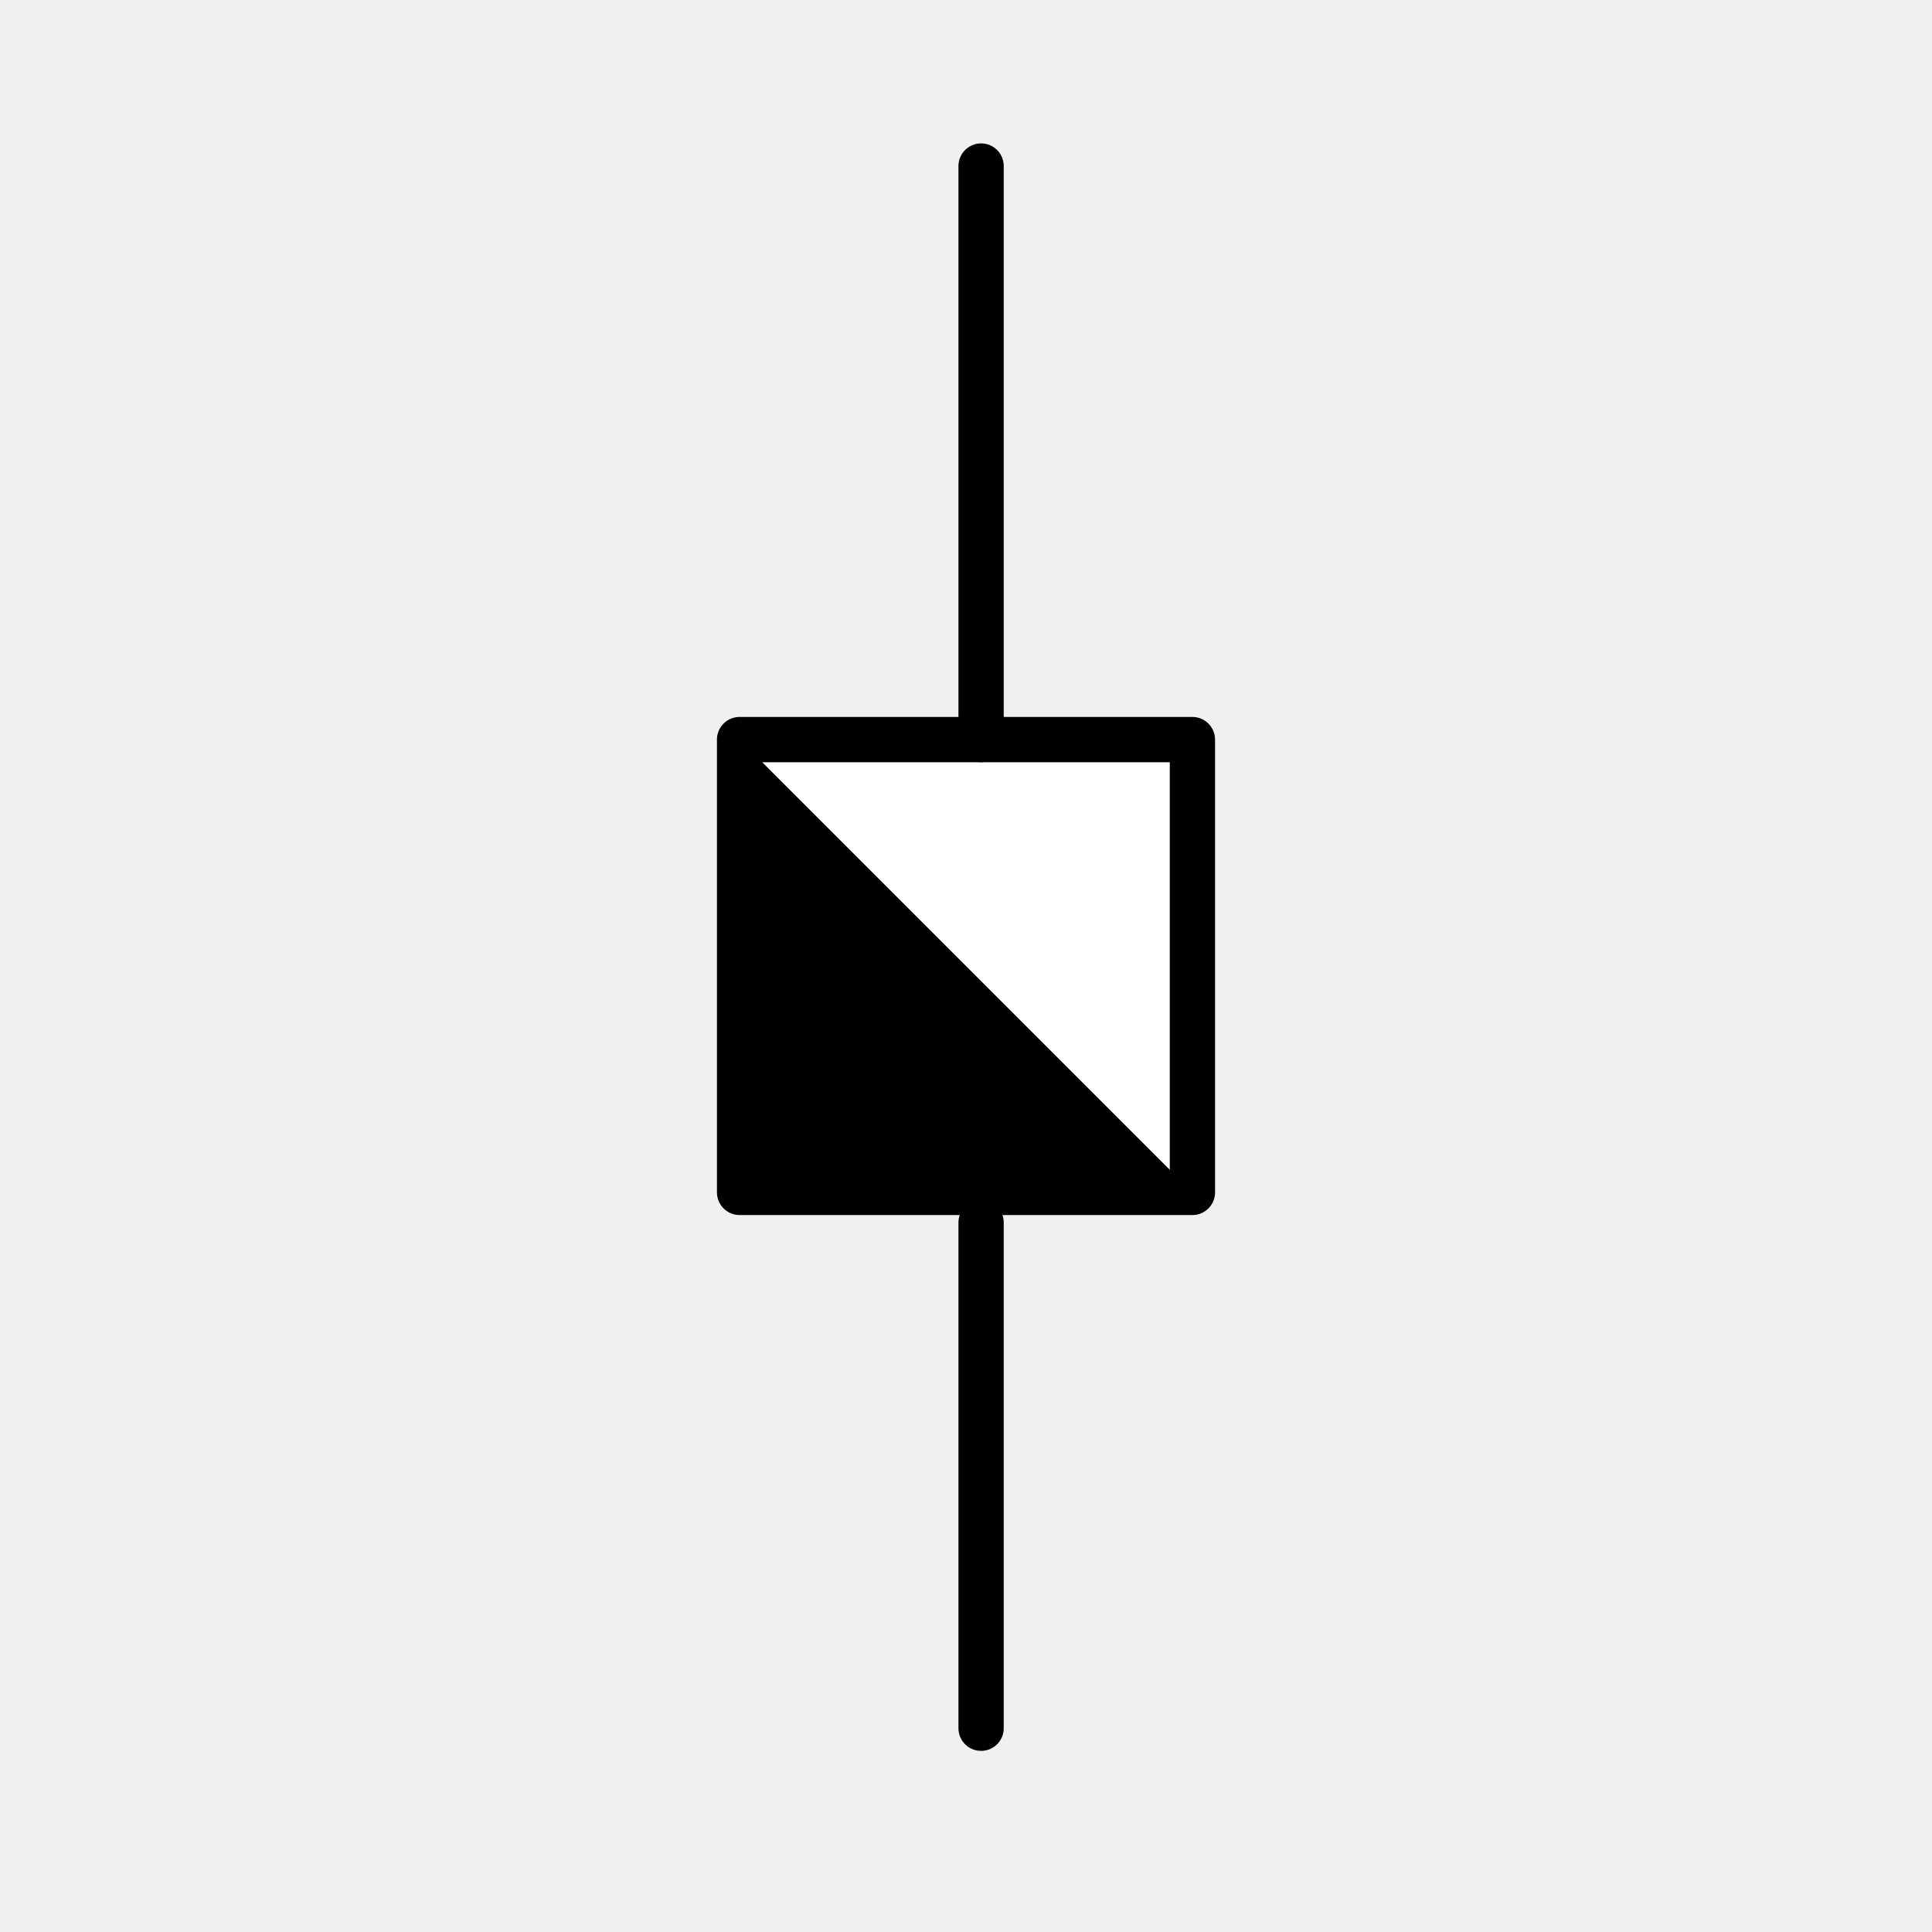
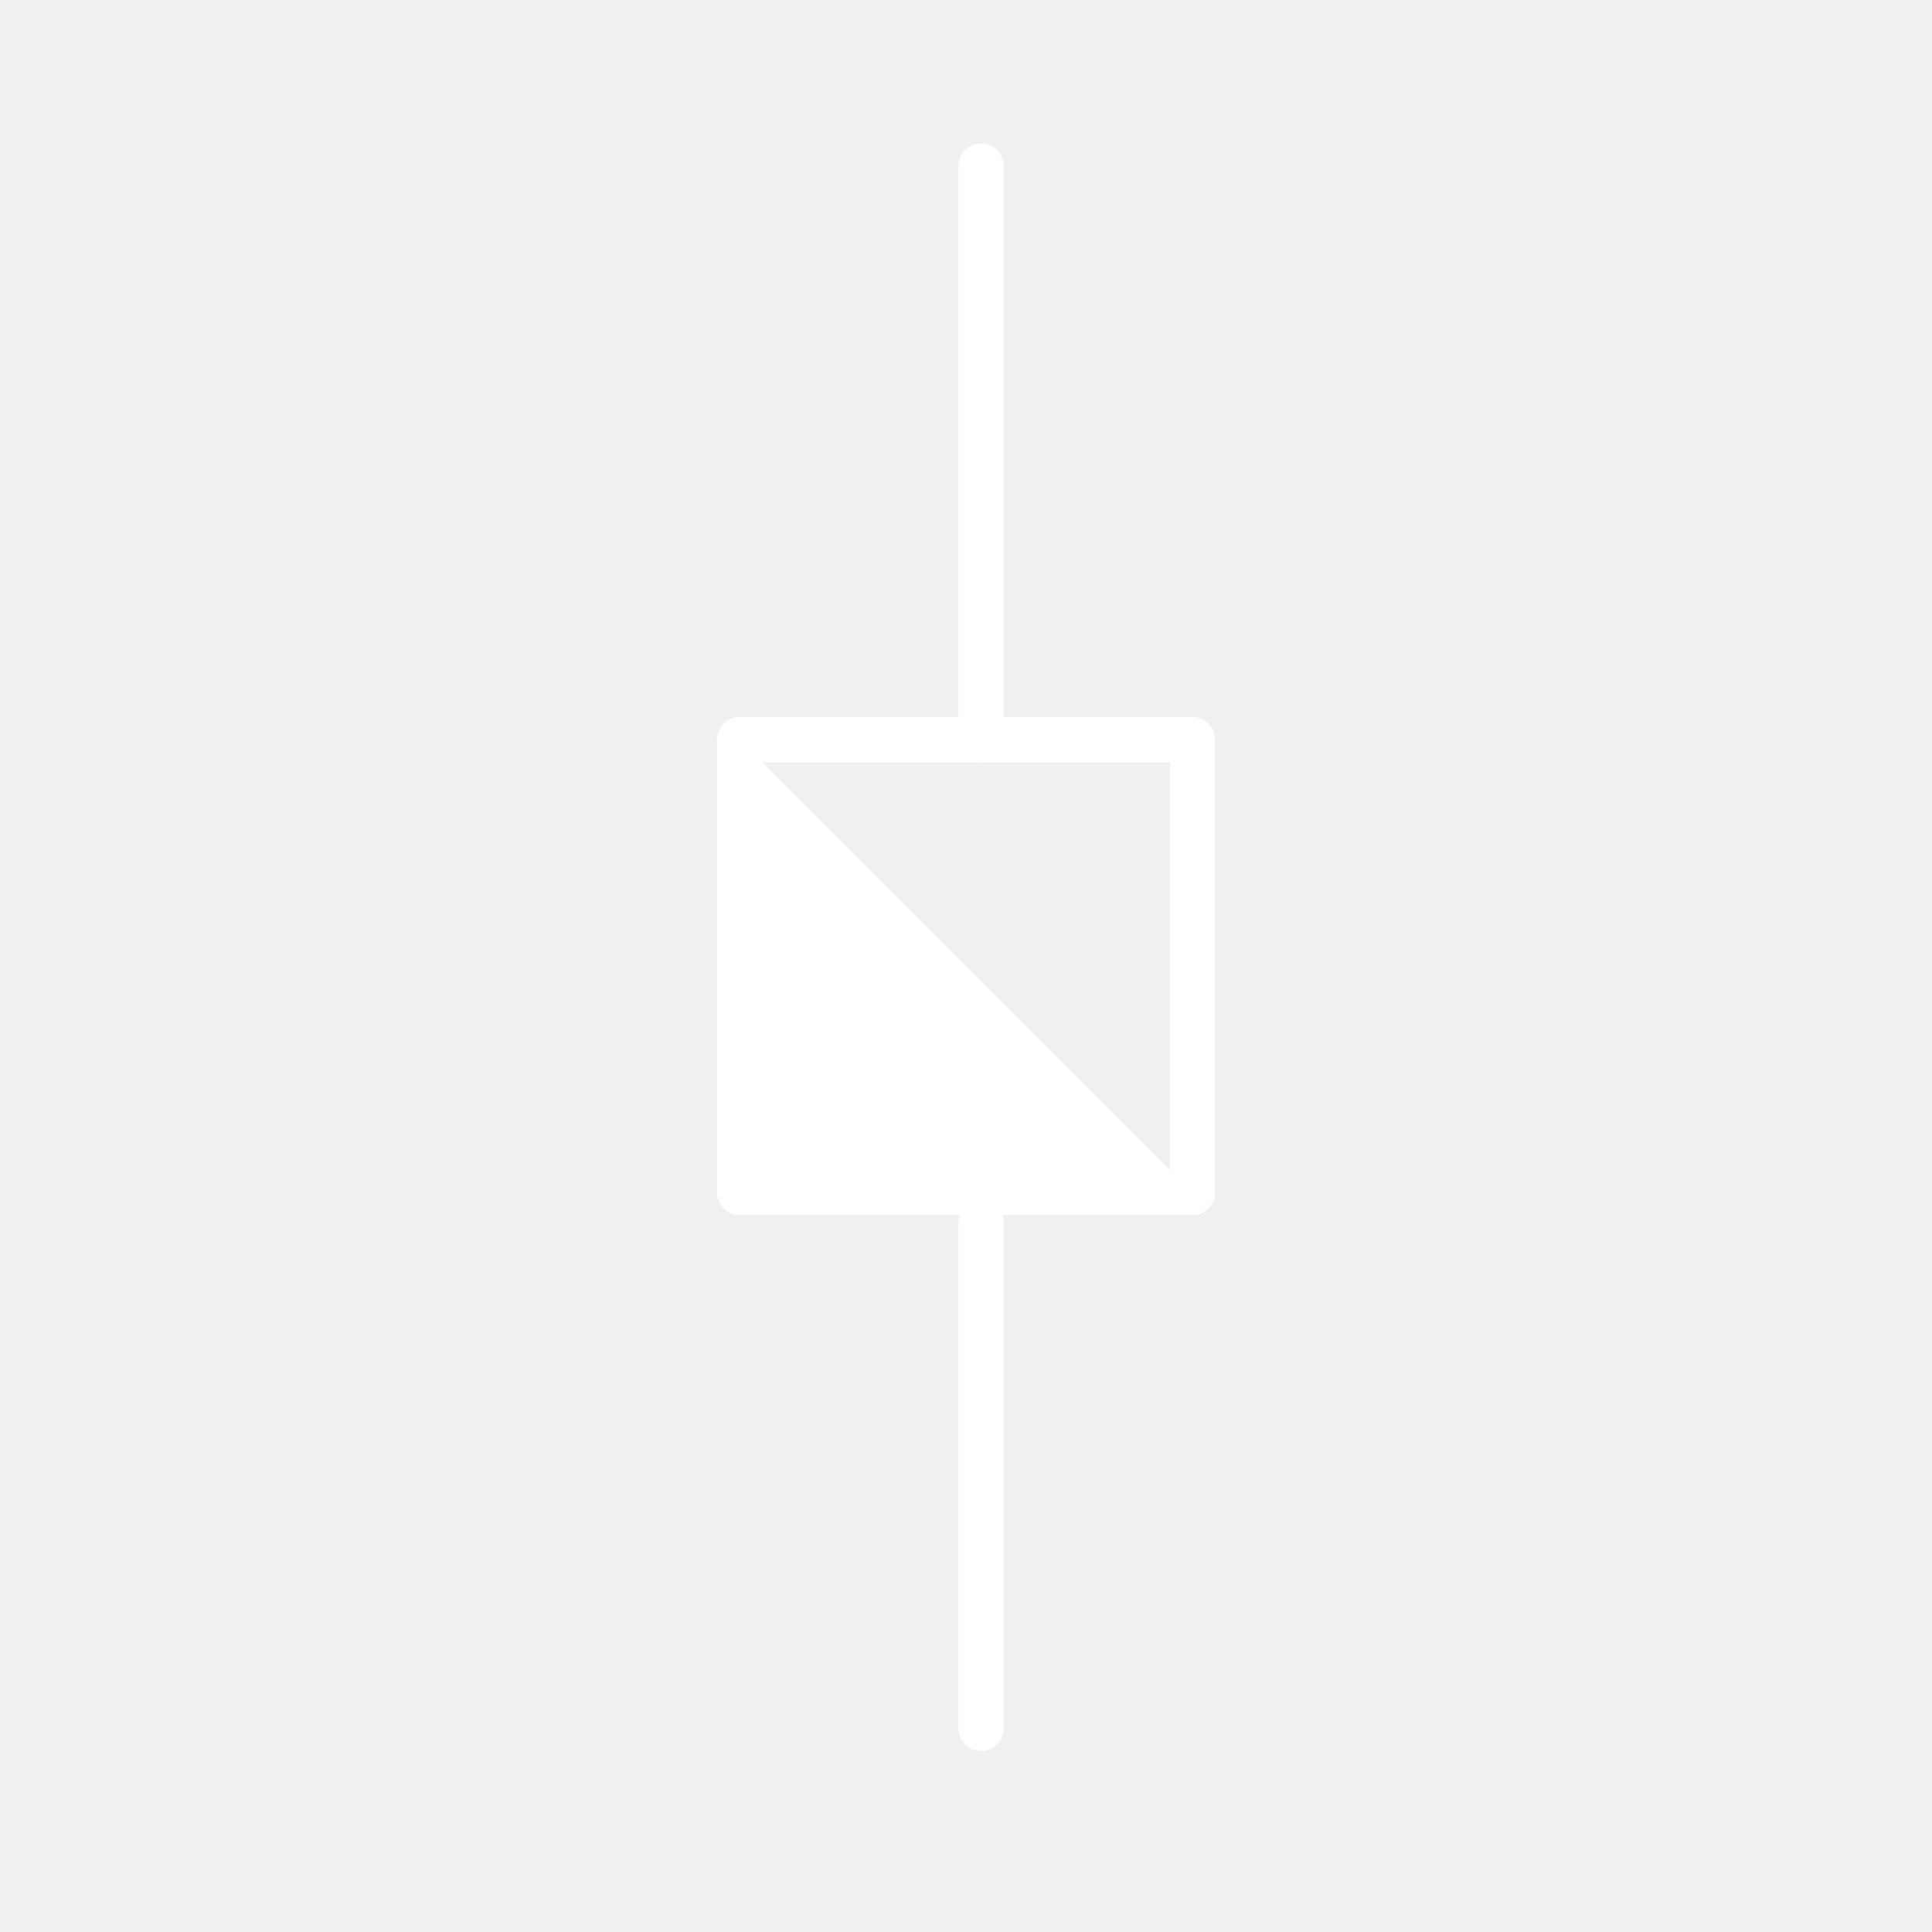
- <svg xmlns="http://www.w3.org/2000/svg" viewBox="0 0 64 64" fill="#fff" fill-rule="evenodd" stroke="#000" stroke-linecap="round" stroke-linejoin="round">
-   <path stroke-width="1.5" d="M24.5 24.5h15v15h-15z" />
-   <path d="M39.292 39.292H24.5V24.5l14.792 14.792z" fill="#000" stroke="none" />
+ <svg xmlns="http://www.w3.org/2000/svg" viewBox="0 0 64 64" fill="#000" fill-rule="evenodd" stroke="#FFF" stroke-linecap="round" stroke-linejoin="round">
+   <path stroke-width="1.5" d="M24.5 24.5h15v15h-15z" fill-opacity="0.0" />
+   <path d="M39.292 39.292H24.5V24.5l14.792 14.792z" fill="#FFF" stroke="none" />
  <path stroke-width="1.5" d="M32.5 57.25          V40.5          m0-35          v19          m-9 3" />
</svg>
